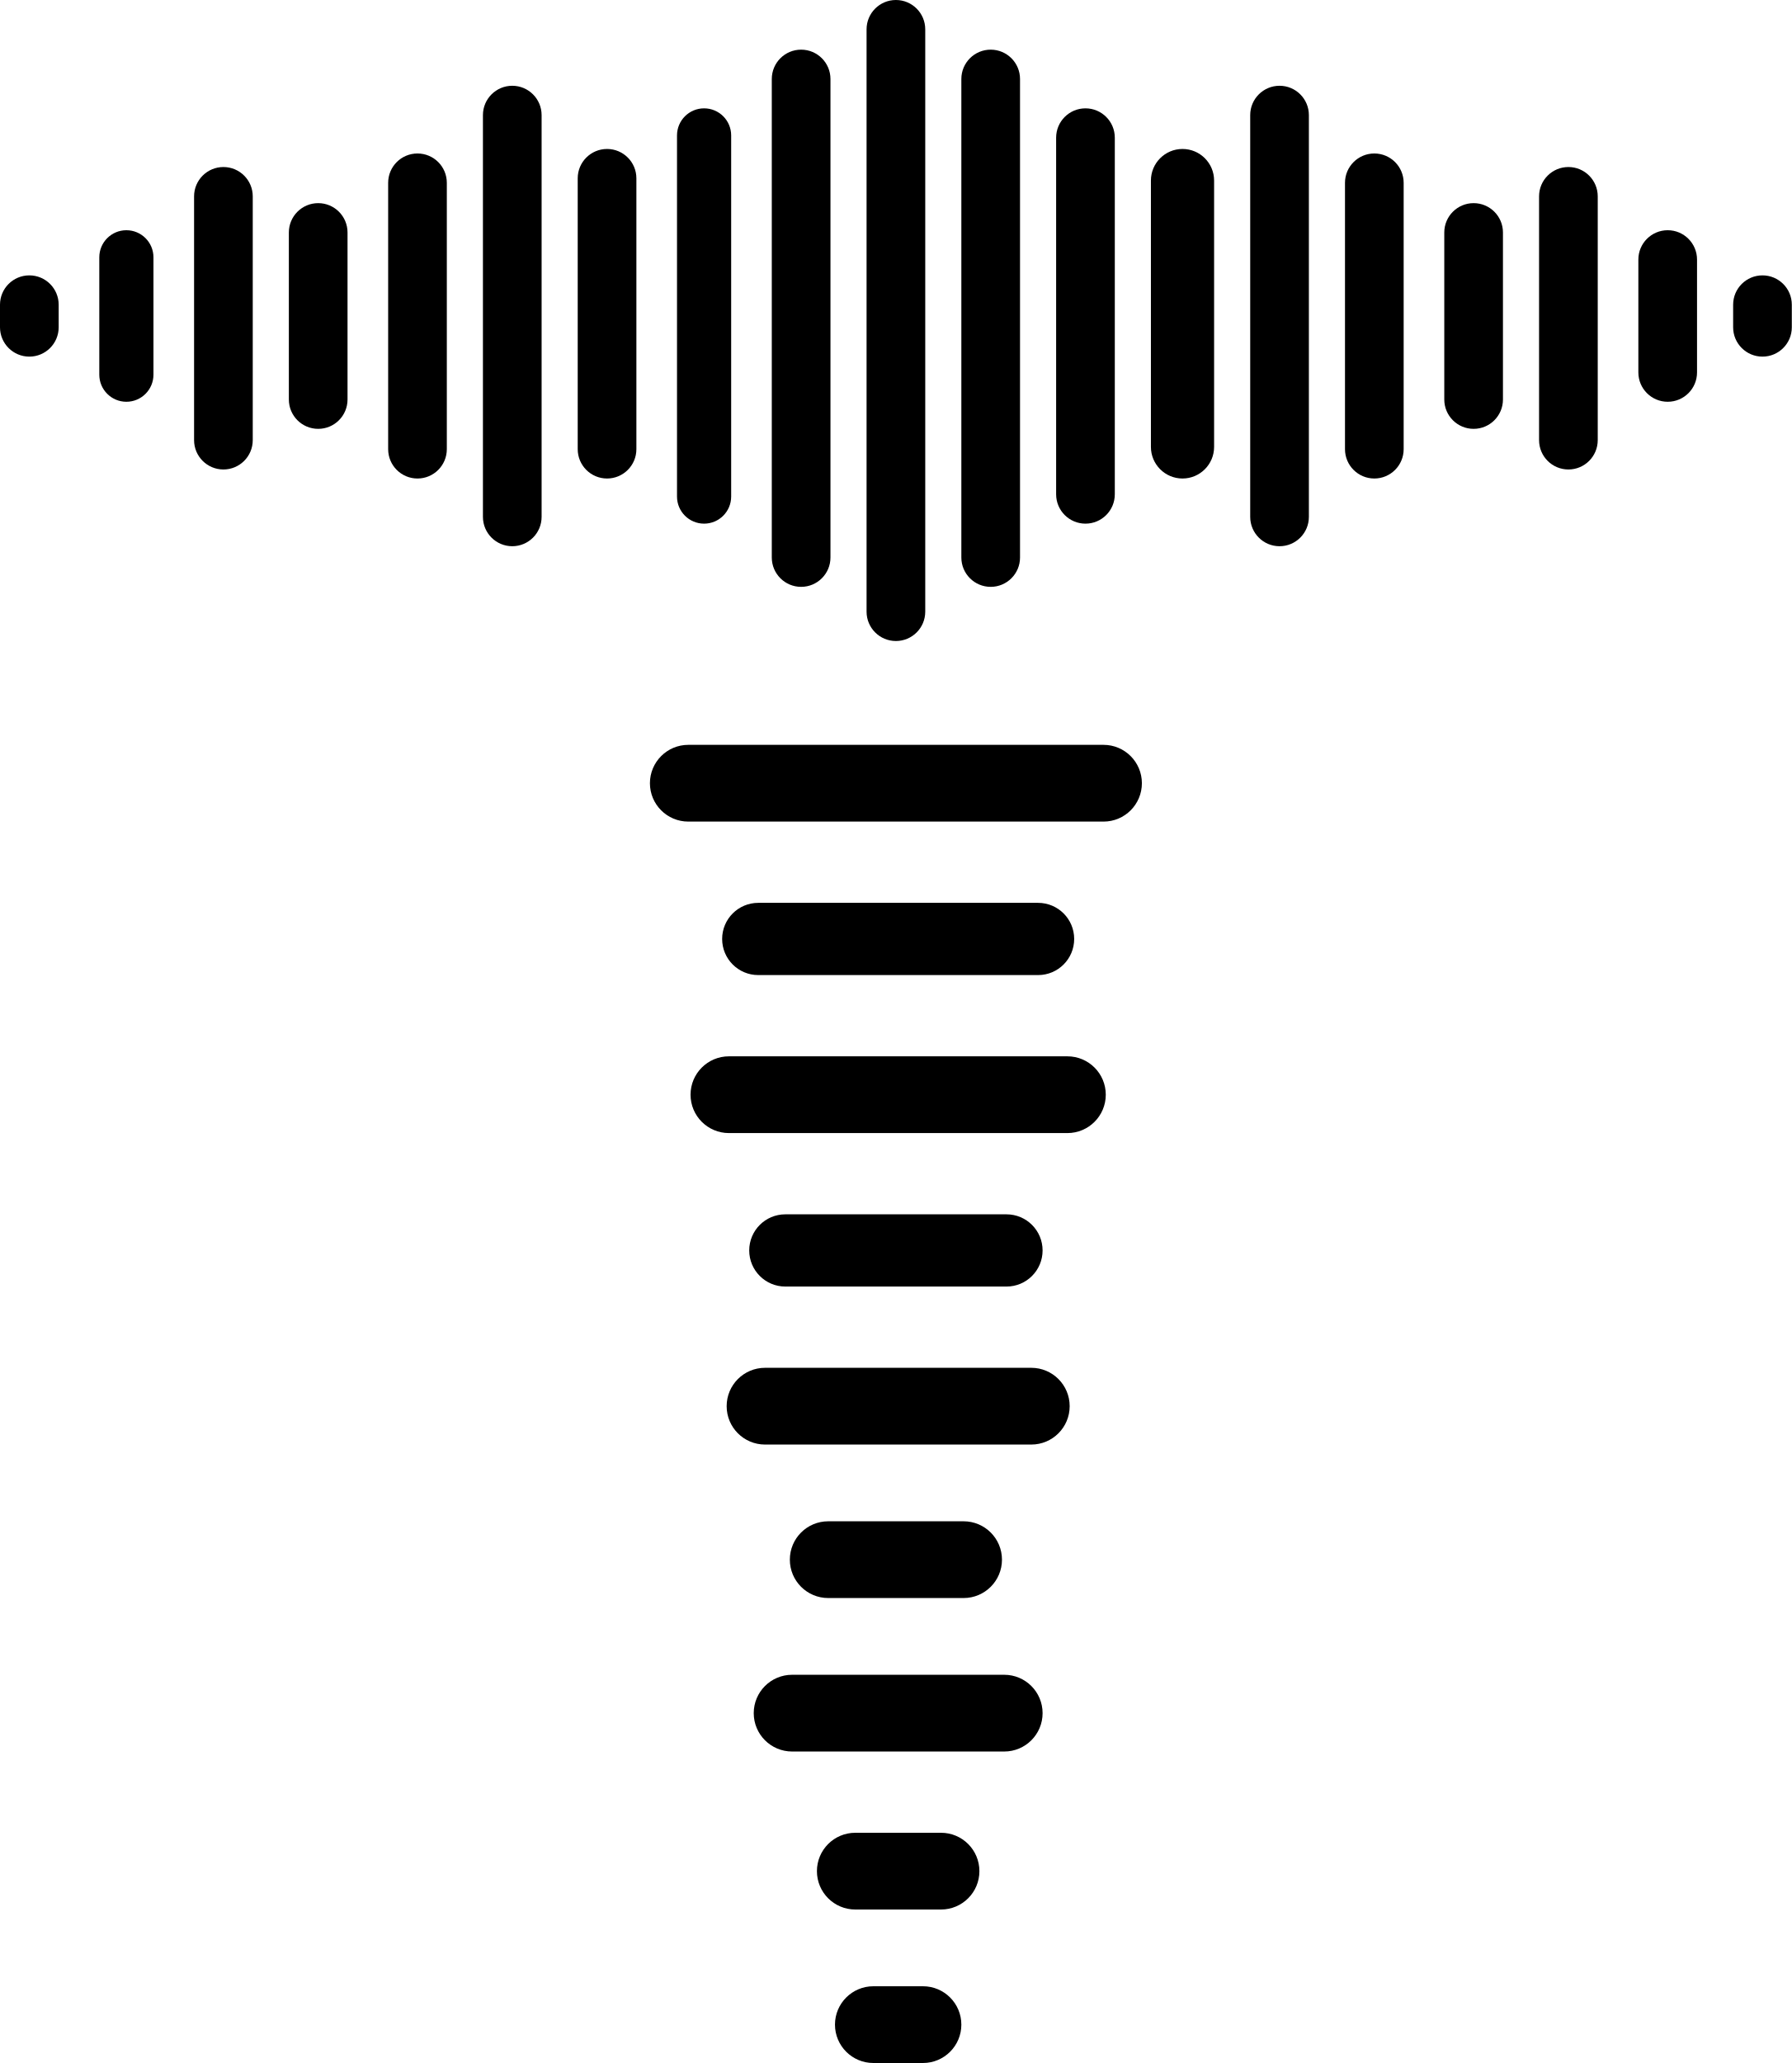
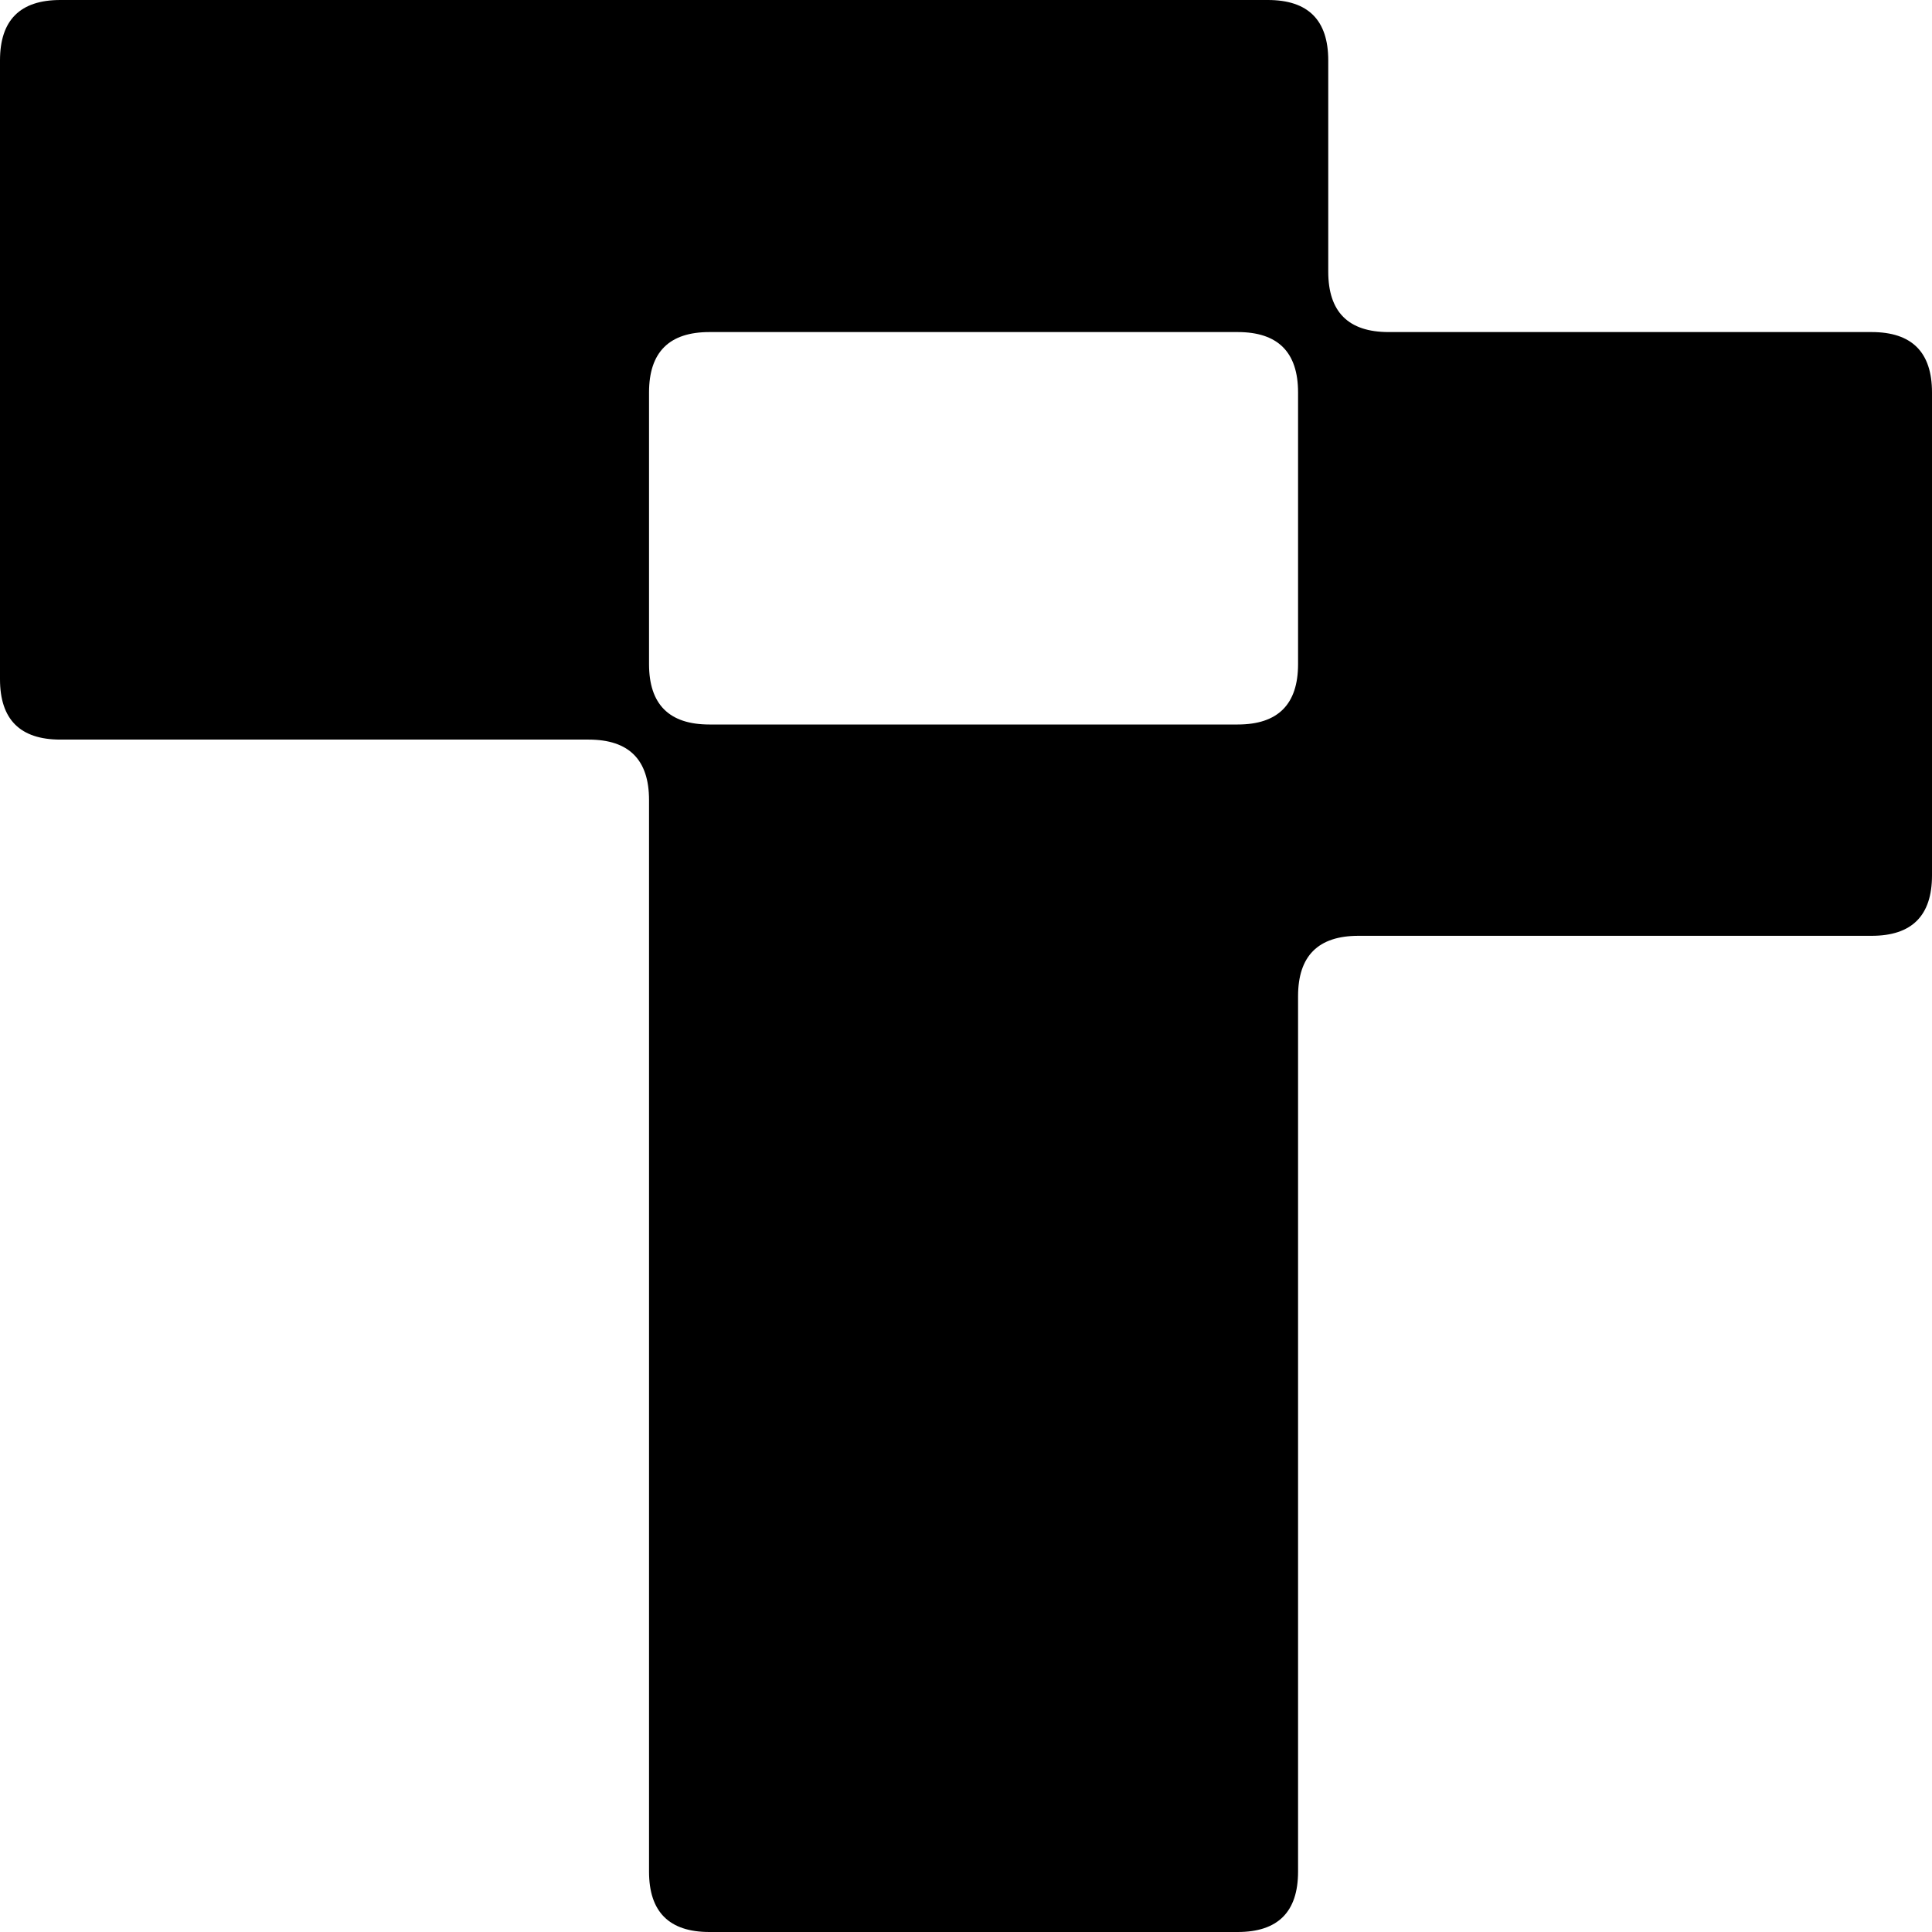
- <svg xmlns="http://www.w3.org/2000/svg" viewBox="0 0 397 457" fill="currentColor">
-   <rect x="0" y="61" width="13" height="18" rx="6.5" />
-   <rect x="22" y="51" width="12" height="38" rx="6.0" />
-   <rect x="43" y="37" width="13" height="67" rx="6.5" />
-   <rect x="64" y="45" width="13" height="50" rx="6.5" />
-   <rect x="86" y="34" width="13" height="72" rx="6.5" />
-   <rect x="107" y="19" width="13" height="102" rx="6.5" />
-   <rect x="128" y="33" width="13" height="73" rx="6.5" />
-   <rect x="150" y="24" width="12" height="92" rx="6.0" />
-   <rect x="171" y="11" width="13" height="119" rx="6.5" />
-   <rect x="192" y="0" width="13" height="142" rx="6.5" />
-   <rect x="213" y="11" width="13" height="119" rx="6.5" />
-   <rect x="234" y="24" width="13" height="92" rx="6.5" />
-   <rect x="255" y="33" width="14" height="73" rx="7.0" />
-   <rect x="277" y="19" width="13" height="102" rx="6.5" />
-   <rect x="298" y="34" width="13" height="72" rx="6.5" />
-   <rect x="320" y="45" width="13" height="50" rx="6.5" />
-   <rect x="341" y="37" width="13" height="67" rx="6.5" />
-   <rect x="363" y="51" width="13" height="38" rx="6.5" />
-   <rect x="384" y="61" width="13" height="18" rx="6.5" />
-   <rect x="144" y="165" width="109" height="17" rx="8.5" />
-   <rect x="160" y="200" width="78" height="16" rx="8.0" />
-   <rect x="153" y="234" width="92" height="17" rx="8.5" />
-   <rect x="166" y="269" width="65" height="16" rx="8.0" />
-   <rect x="161" y="303" width="76" height="17" rx="8.5" />
-   <rect x="175" y="337" width="47" height="17" rx="8.5" />
-   <rect x="167" y="371" width="64" height="17" rx="8.5" />
-   <rect x="181" y="406" width="36" height="17" rx="8.5" />
-   <rect x="185" y="440" width="28" height="17" rx="8.5" />
+ <svg xmlns="http://www.w3.org/2000/svg" viewBox="0 0 256 256" fill="currentColor">
+   <path fill-rule="evenodd" d="M8 0H168Q176 0 176 8V36Q176 44 184 44H248Q256 44 256 52V116Q256 124 248 124H180Q172 124 172 132V248Q172 256 164 256H94Q86 256 86 248V106Q86 98 78 98H8Q0 98 0 90V8Q0 0 8 0ZM94 44H164Q172 44 172 52V88Q172 96 164 96H94Q86 96 86 88V52Q86 44 94 44Z" />
</svg>
